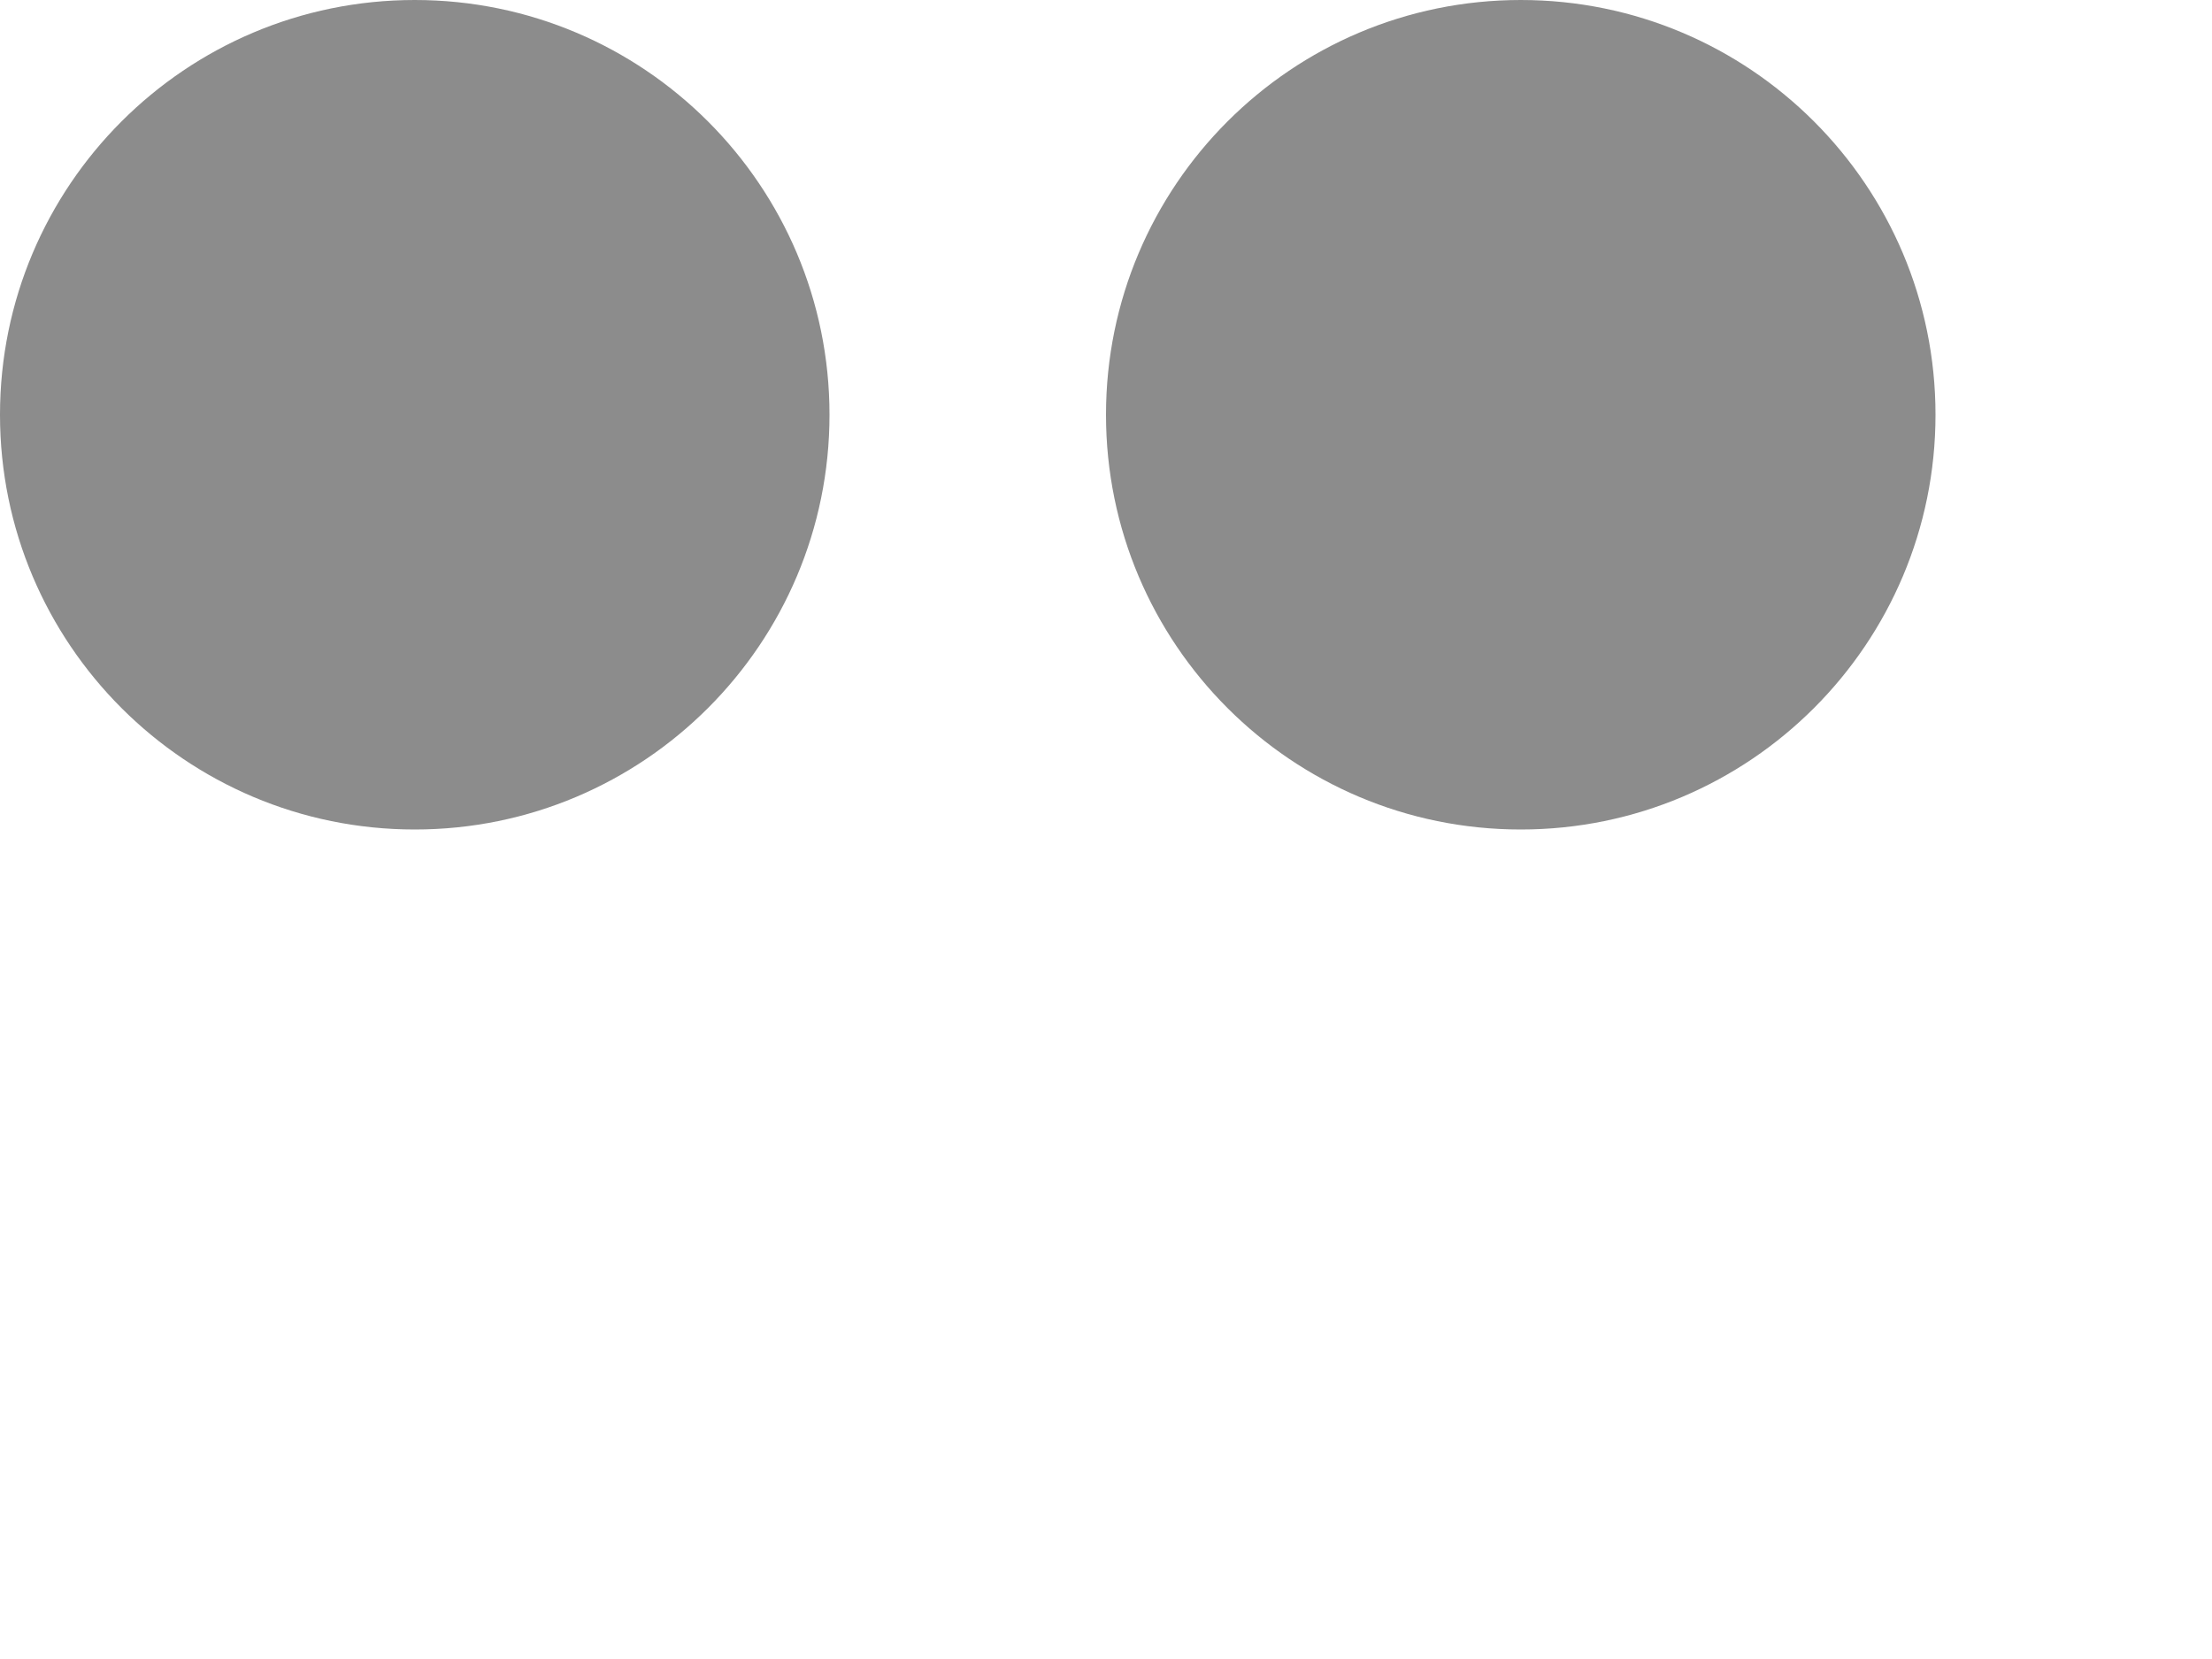
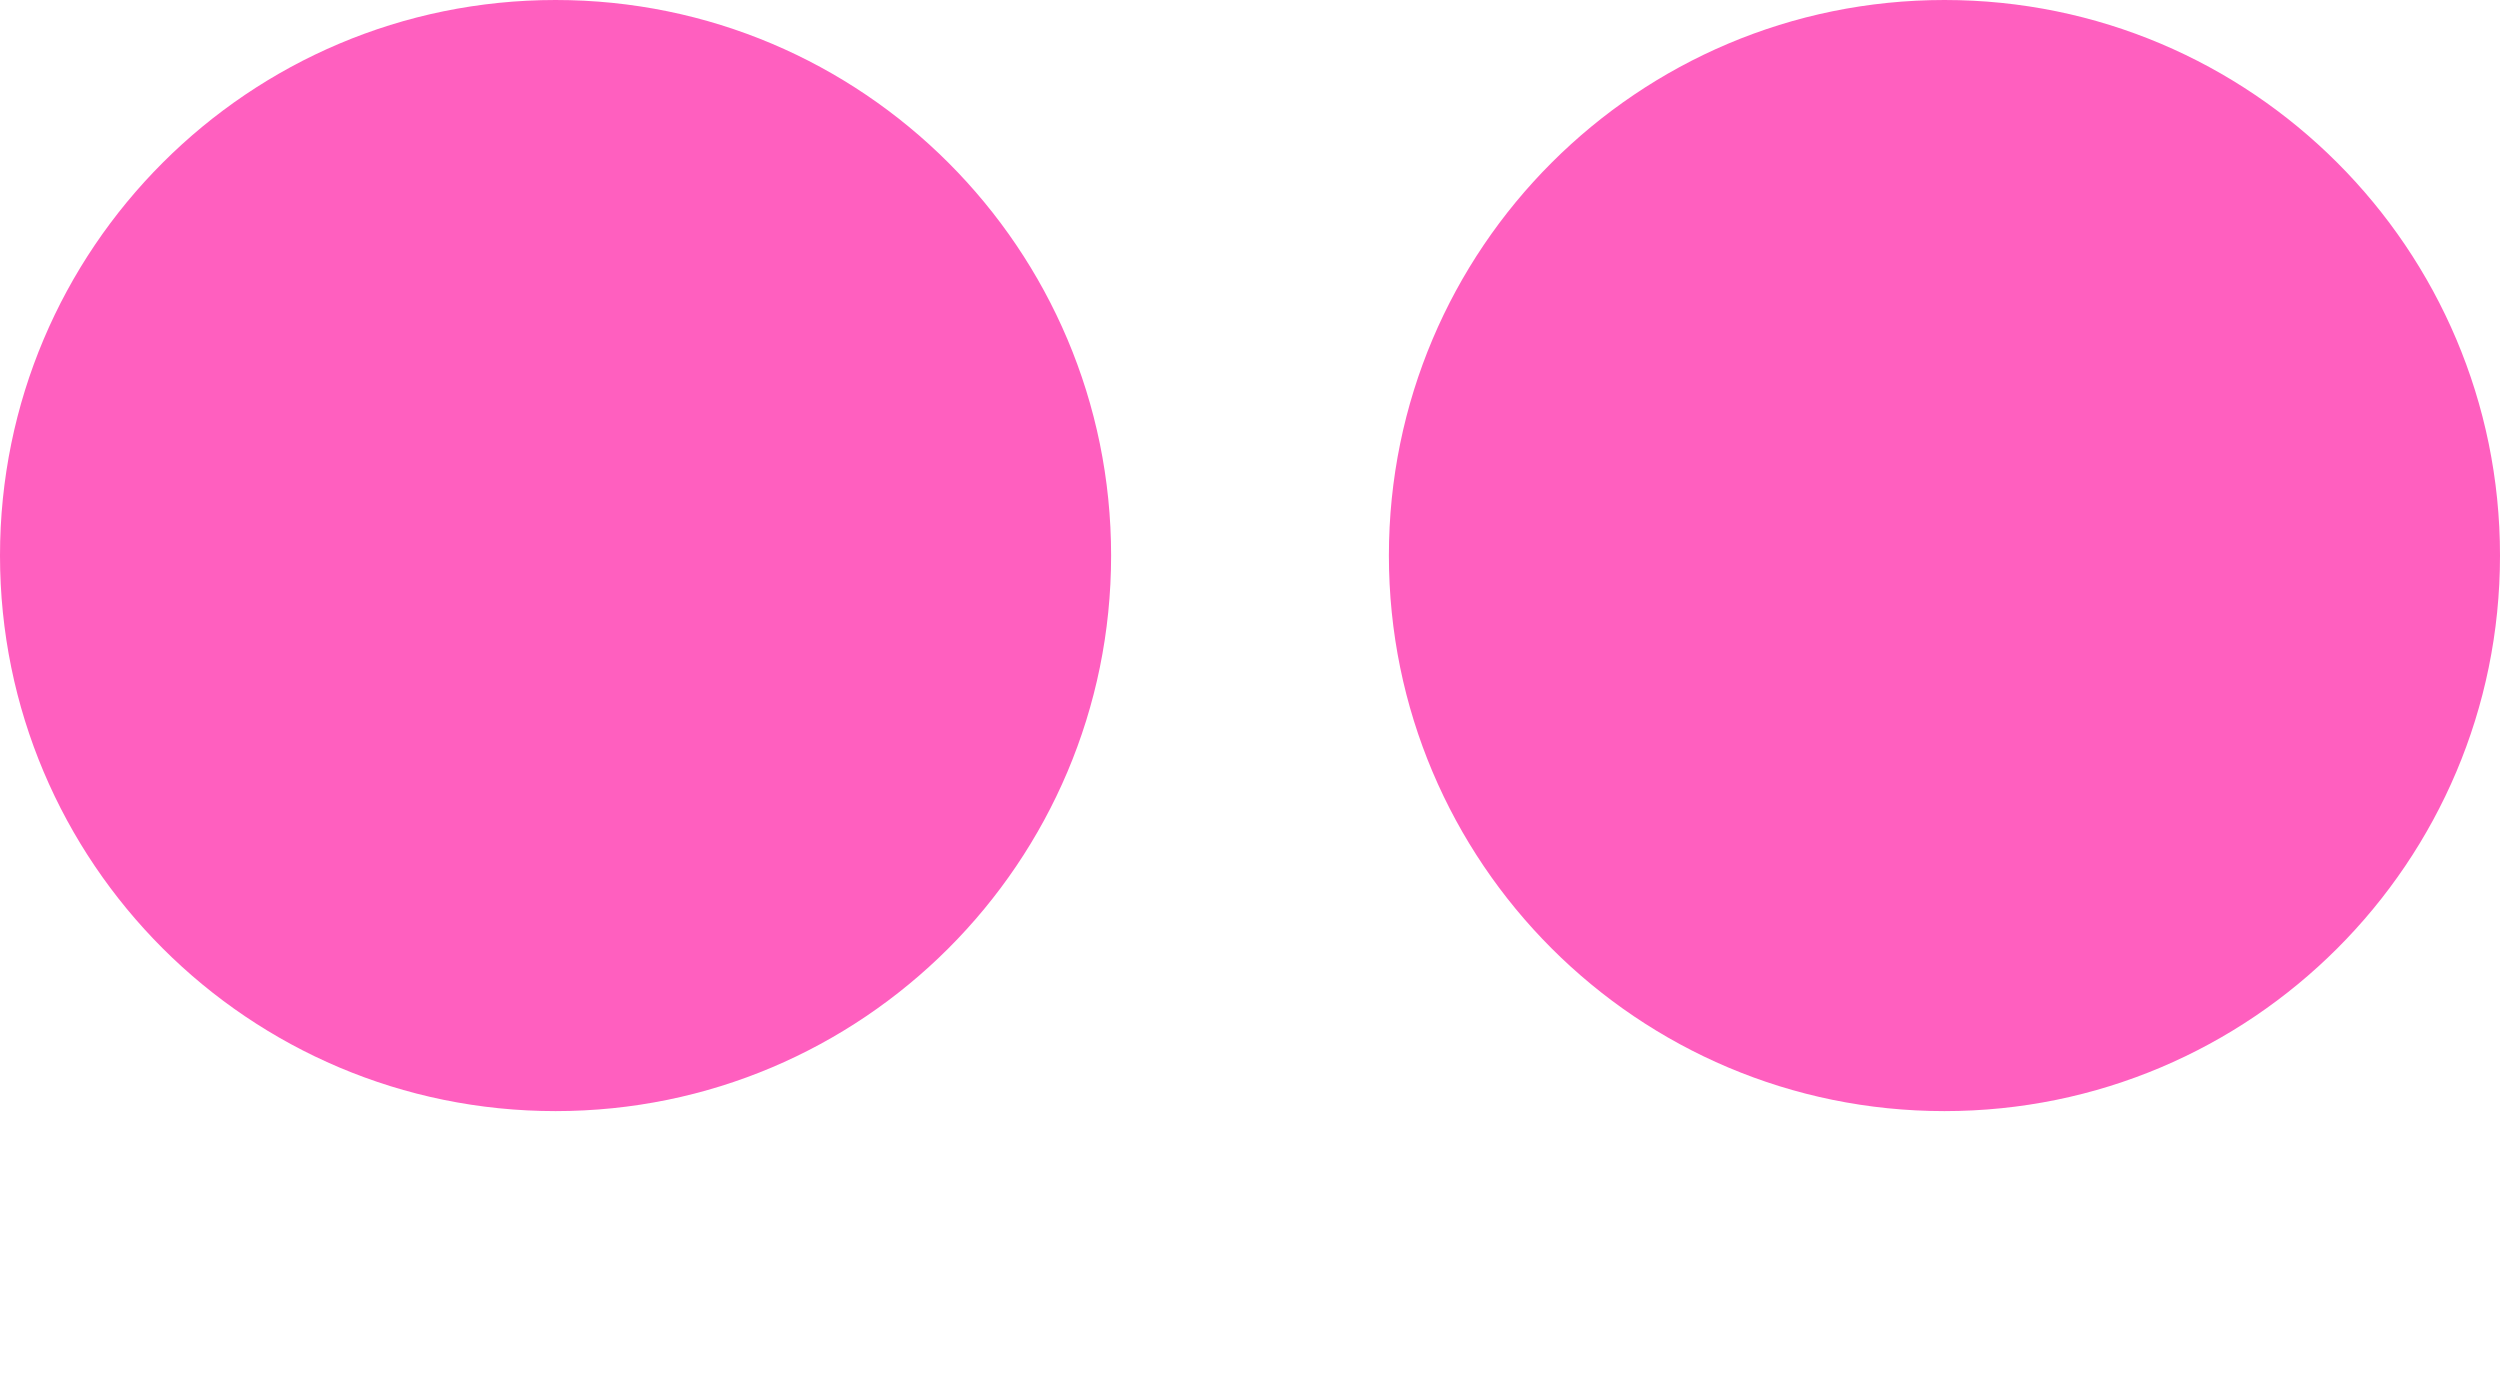
- <svg xmlns="http://www.w3.org/2000/svg" width="8" height="6" viewBox="0 0 8 6" fill="none">
-   <rect x="0" width="3" height="3" rx="1.5" fill="#8C8C8C" />
-   <rect x="4" width="3" height="3" rx="1.5" fill="#8C8C8C" />
+ <svg xmlns="http://www.w3.org/2000/svg" width="9" height="5" viewBox="0 0 9 5" fill="none">
+   <rect width="4" height="4" rx="2" fill="#FF5FBF" />
+   <rect x="5" width="4" height="4" rx="2" fill="#FF5FBF" />
</svg>
